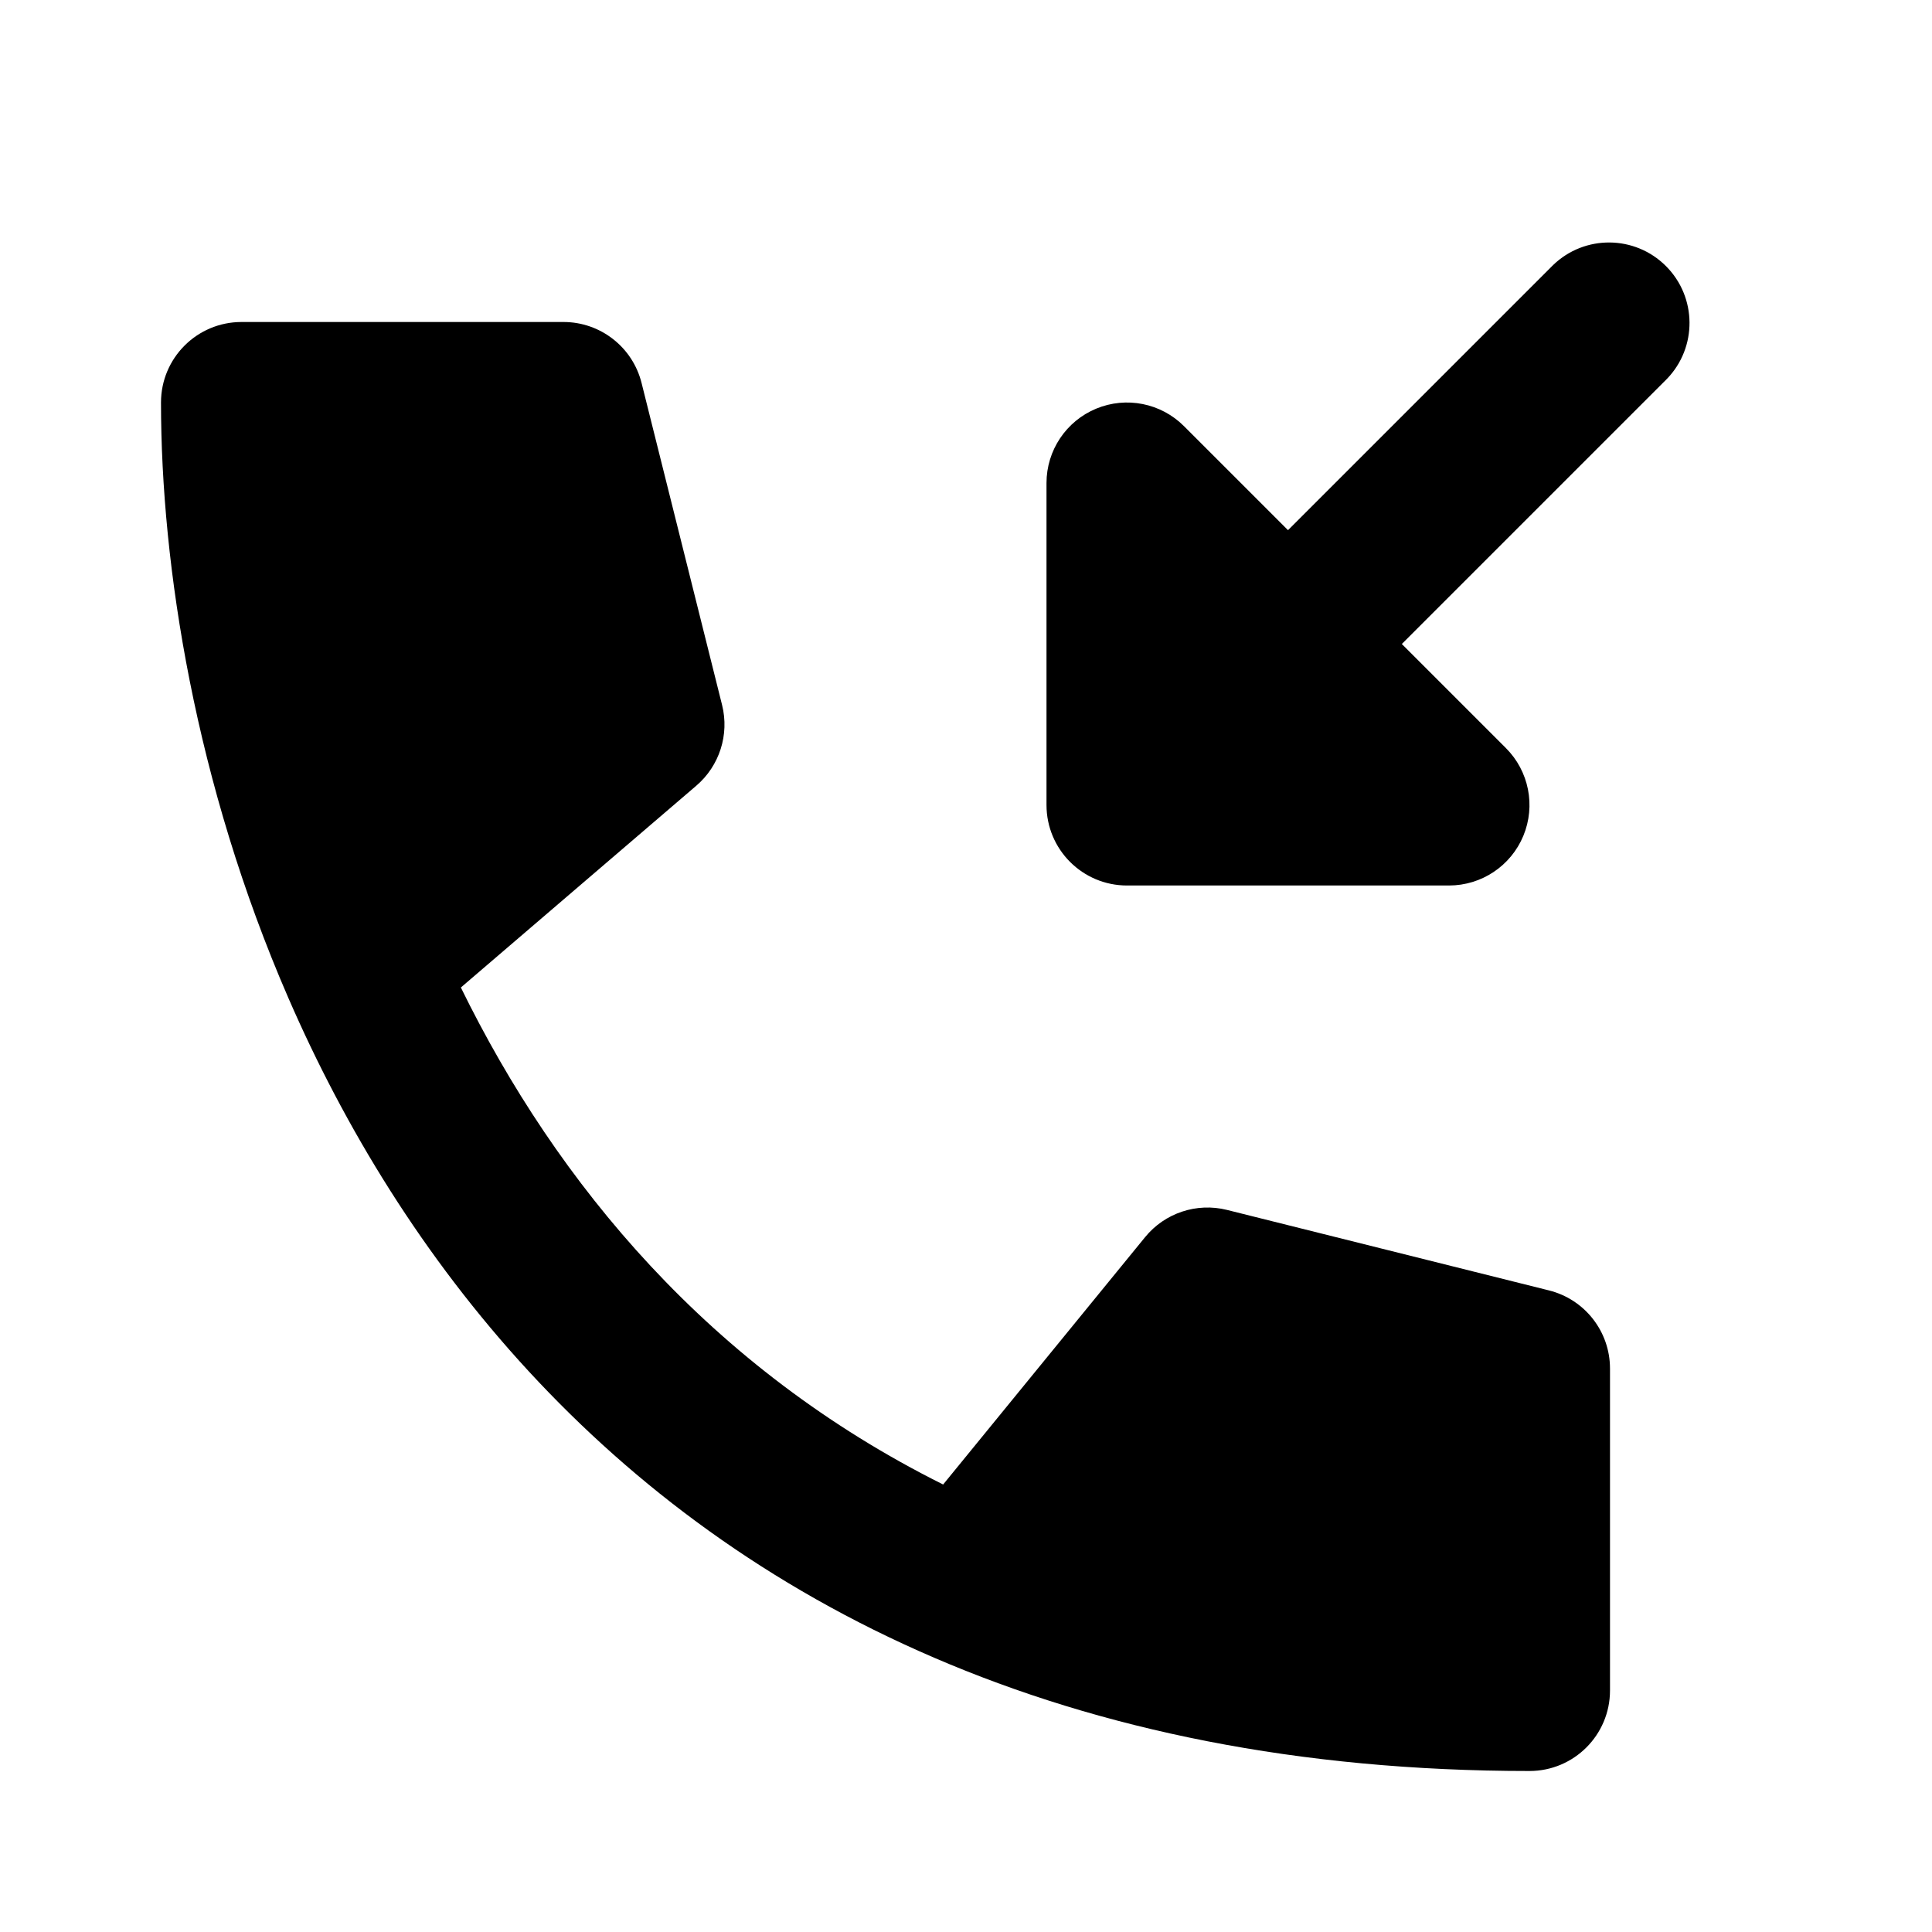
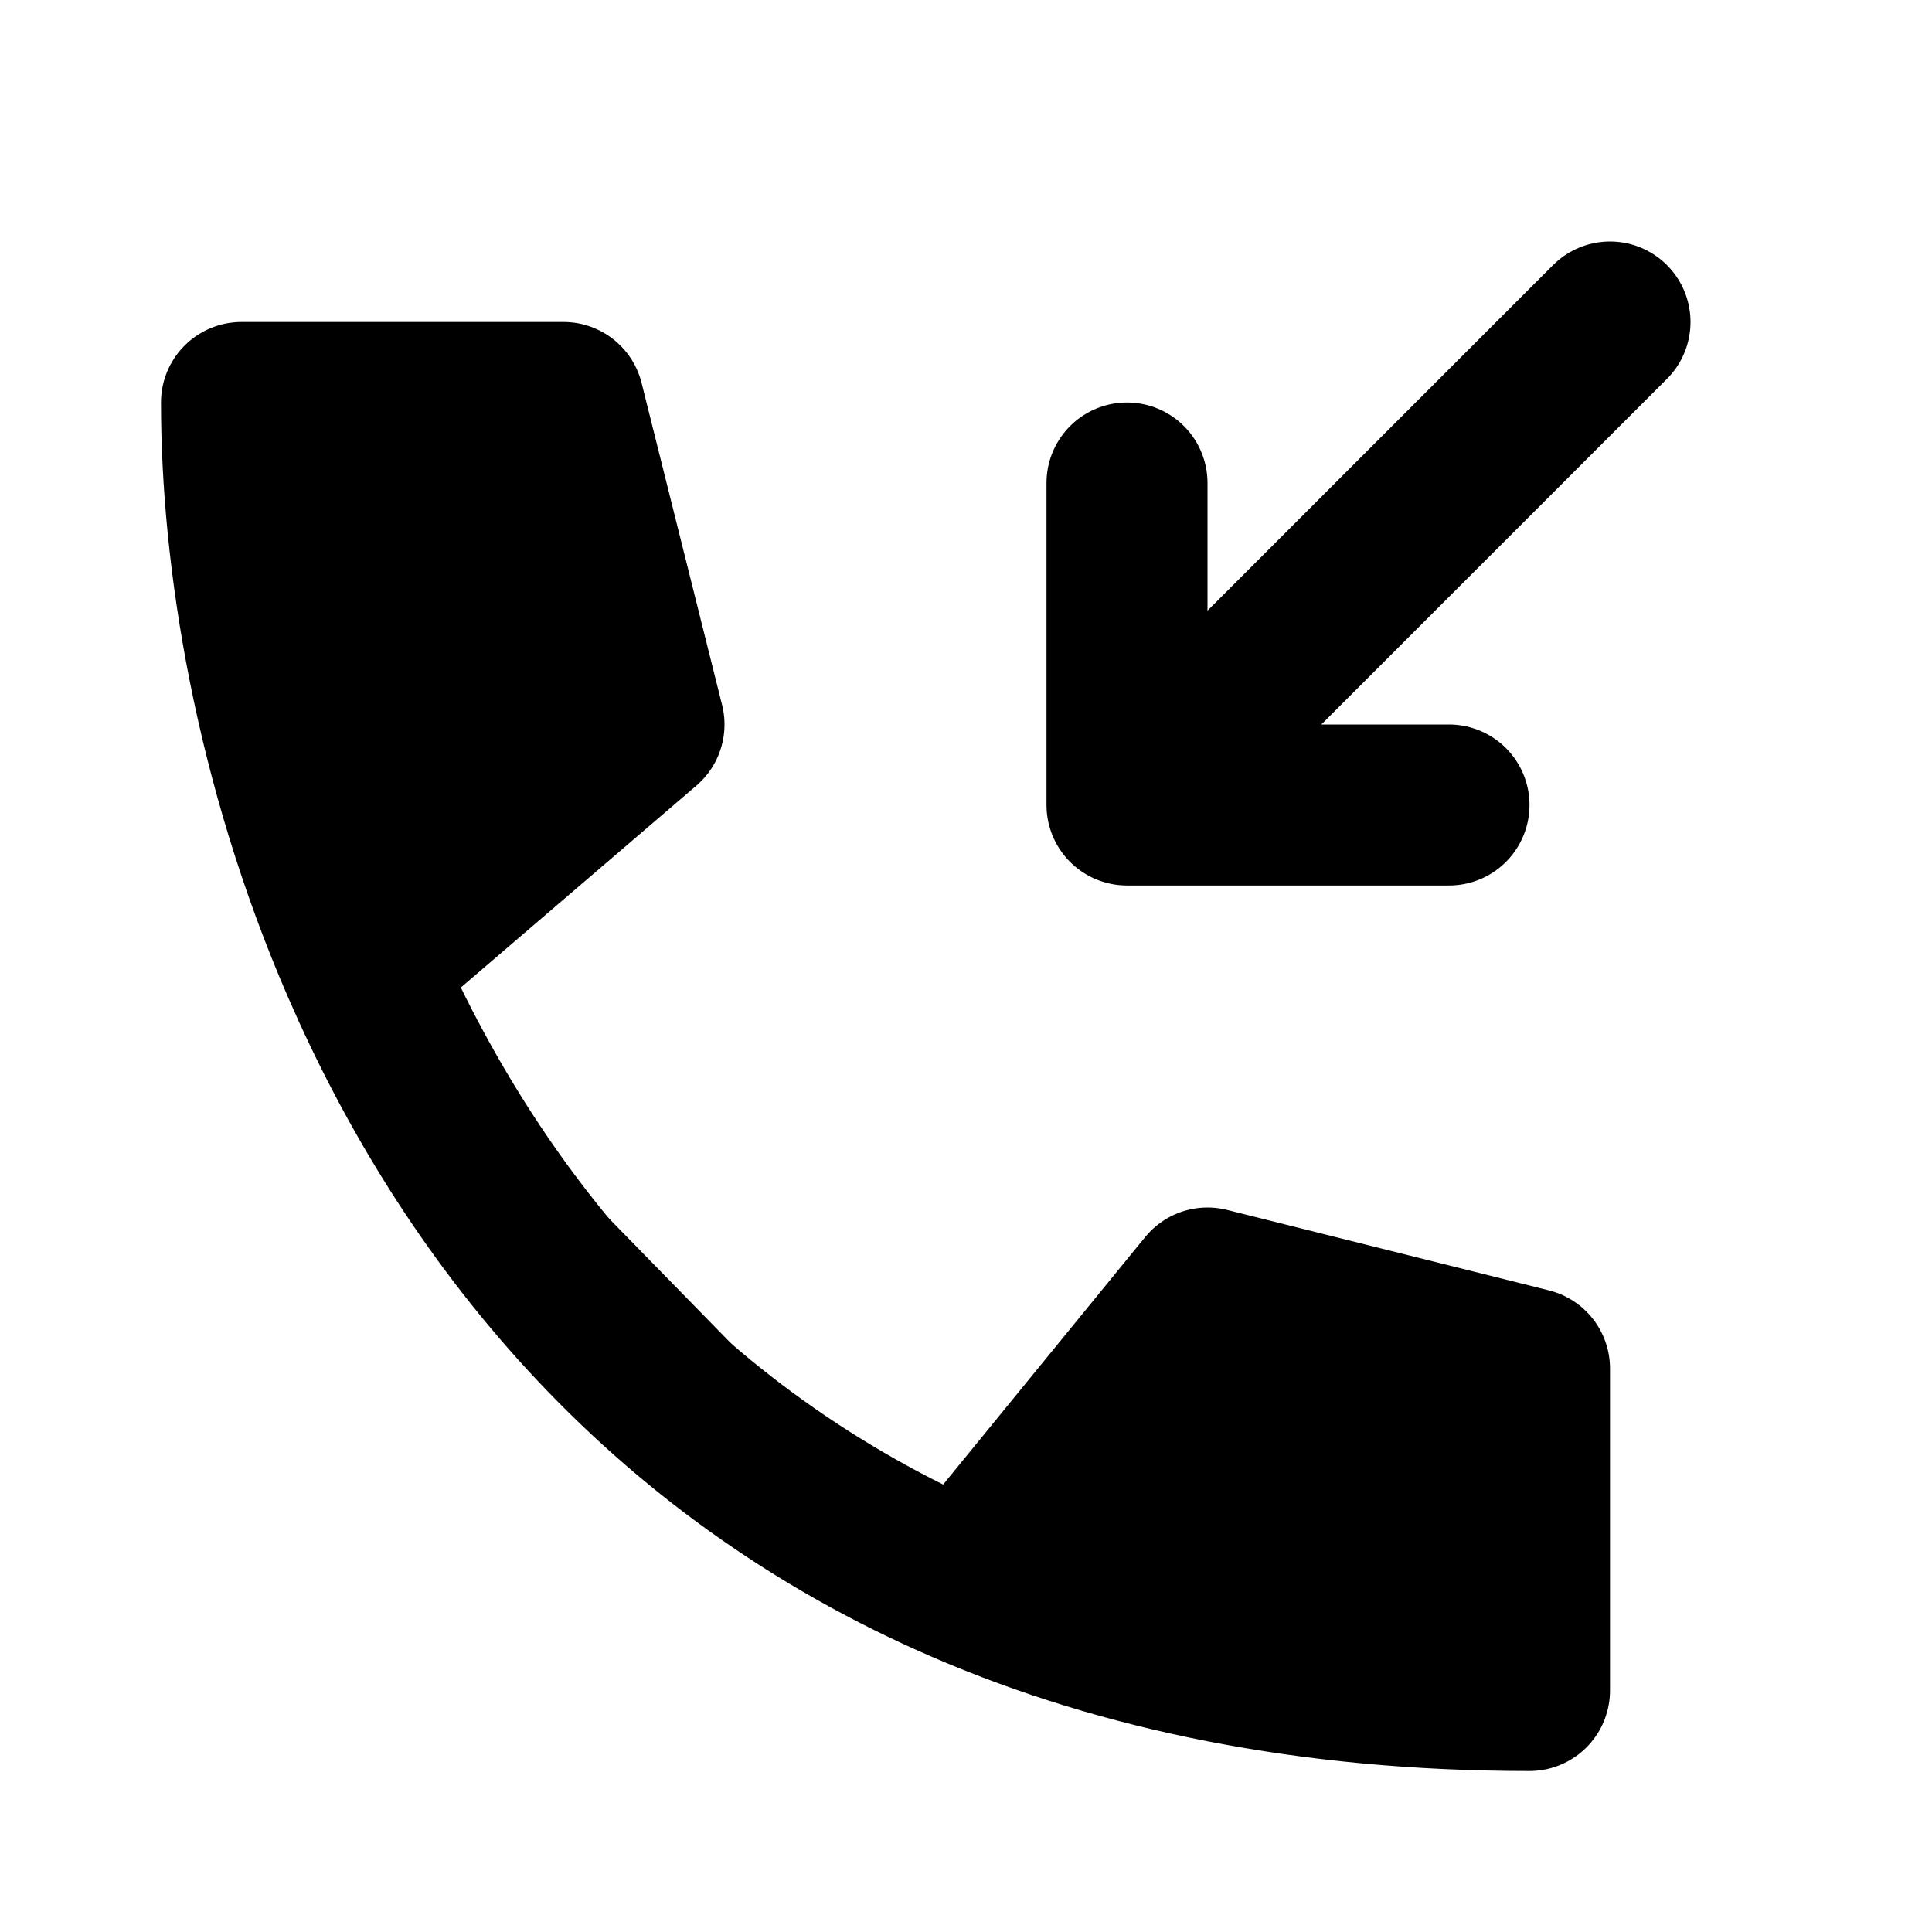
- <svg xmlns="http://www.w3.org/2000/svg" fill="none" viewBox="0 0 24 24">
-   <path fill-rule="evenodd" clip-rule="evenodd" d="M17.414 8l3.293-3.293a1 1 0 00-1.414-1.414L16 6.586l-1.293-1.293A1 1 0 0013 6v4a1 1 0 001 1h4a1 1 0 00.707-1.707L17.414 8zM3 4a1 1 0 00-1 1c0 2.023.424 4.734 1.583 7.399 1.4 3.22 3.895 6.42 8.022 8.194C13.672 21.483 16.121 22 19 22a1 1 0 001-1v-4a1 1 0 00-.758-.97l-4-1a1 1 0 00-1.017.338l-2.509 3.073c-2.894-1.443-4.796-3.735-5.991-6.174L8.65 9.76a1 1 0 00.32-1.002l-1-4A1 1 0 007 4H3z" fill="currentColor" />
+ <svg xmlns="http://www.w3.org/2000/svg" viewBox="0 0 24 24" fill="currentColor">
+   <path fill="currentColor" d="M19 17v4c-2.758 0-5.07-.495-7-1.325-3.841-1.652-6.176-4.63-7.5-7.675C3.4 9.472 3 6.898 3 5h4l1 4-3.5 3c1.324 3.045 3.659 6.023 7.5 7.675L15 16l4 1z" />
+   <path stroke="currentColor" stroke-linecap="round" stroke-linejoin="round" stroke-width="2" d="M12 19.675c1.93.83 4.242 1.325 7 1.325v-4l-4-1-3 3.675zm0 0C8.159 18.023 5.824 15.045 4.5 12m0 0C3.4 9.472 3 6.898 3 5h4l1 4-3.5 3zM20 4l-6 6m0 0V6m0 4h4" />
</svg>
